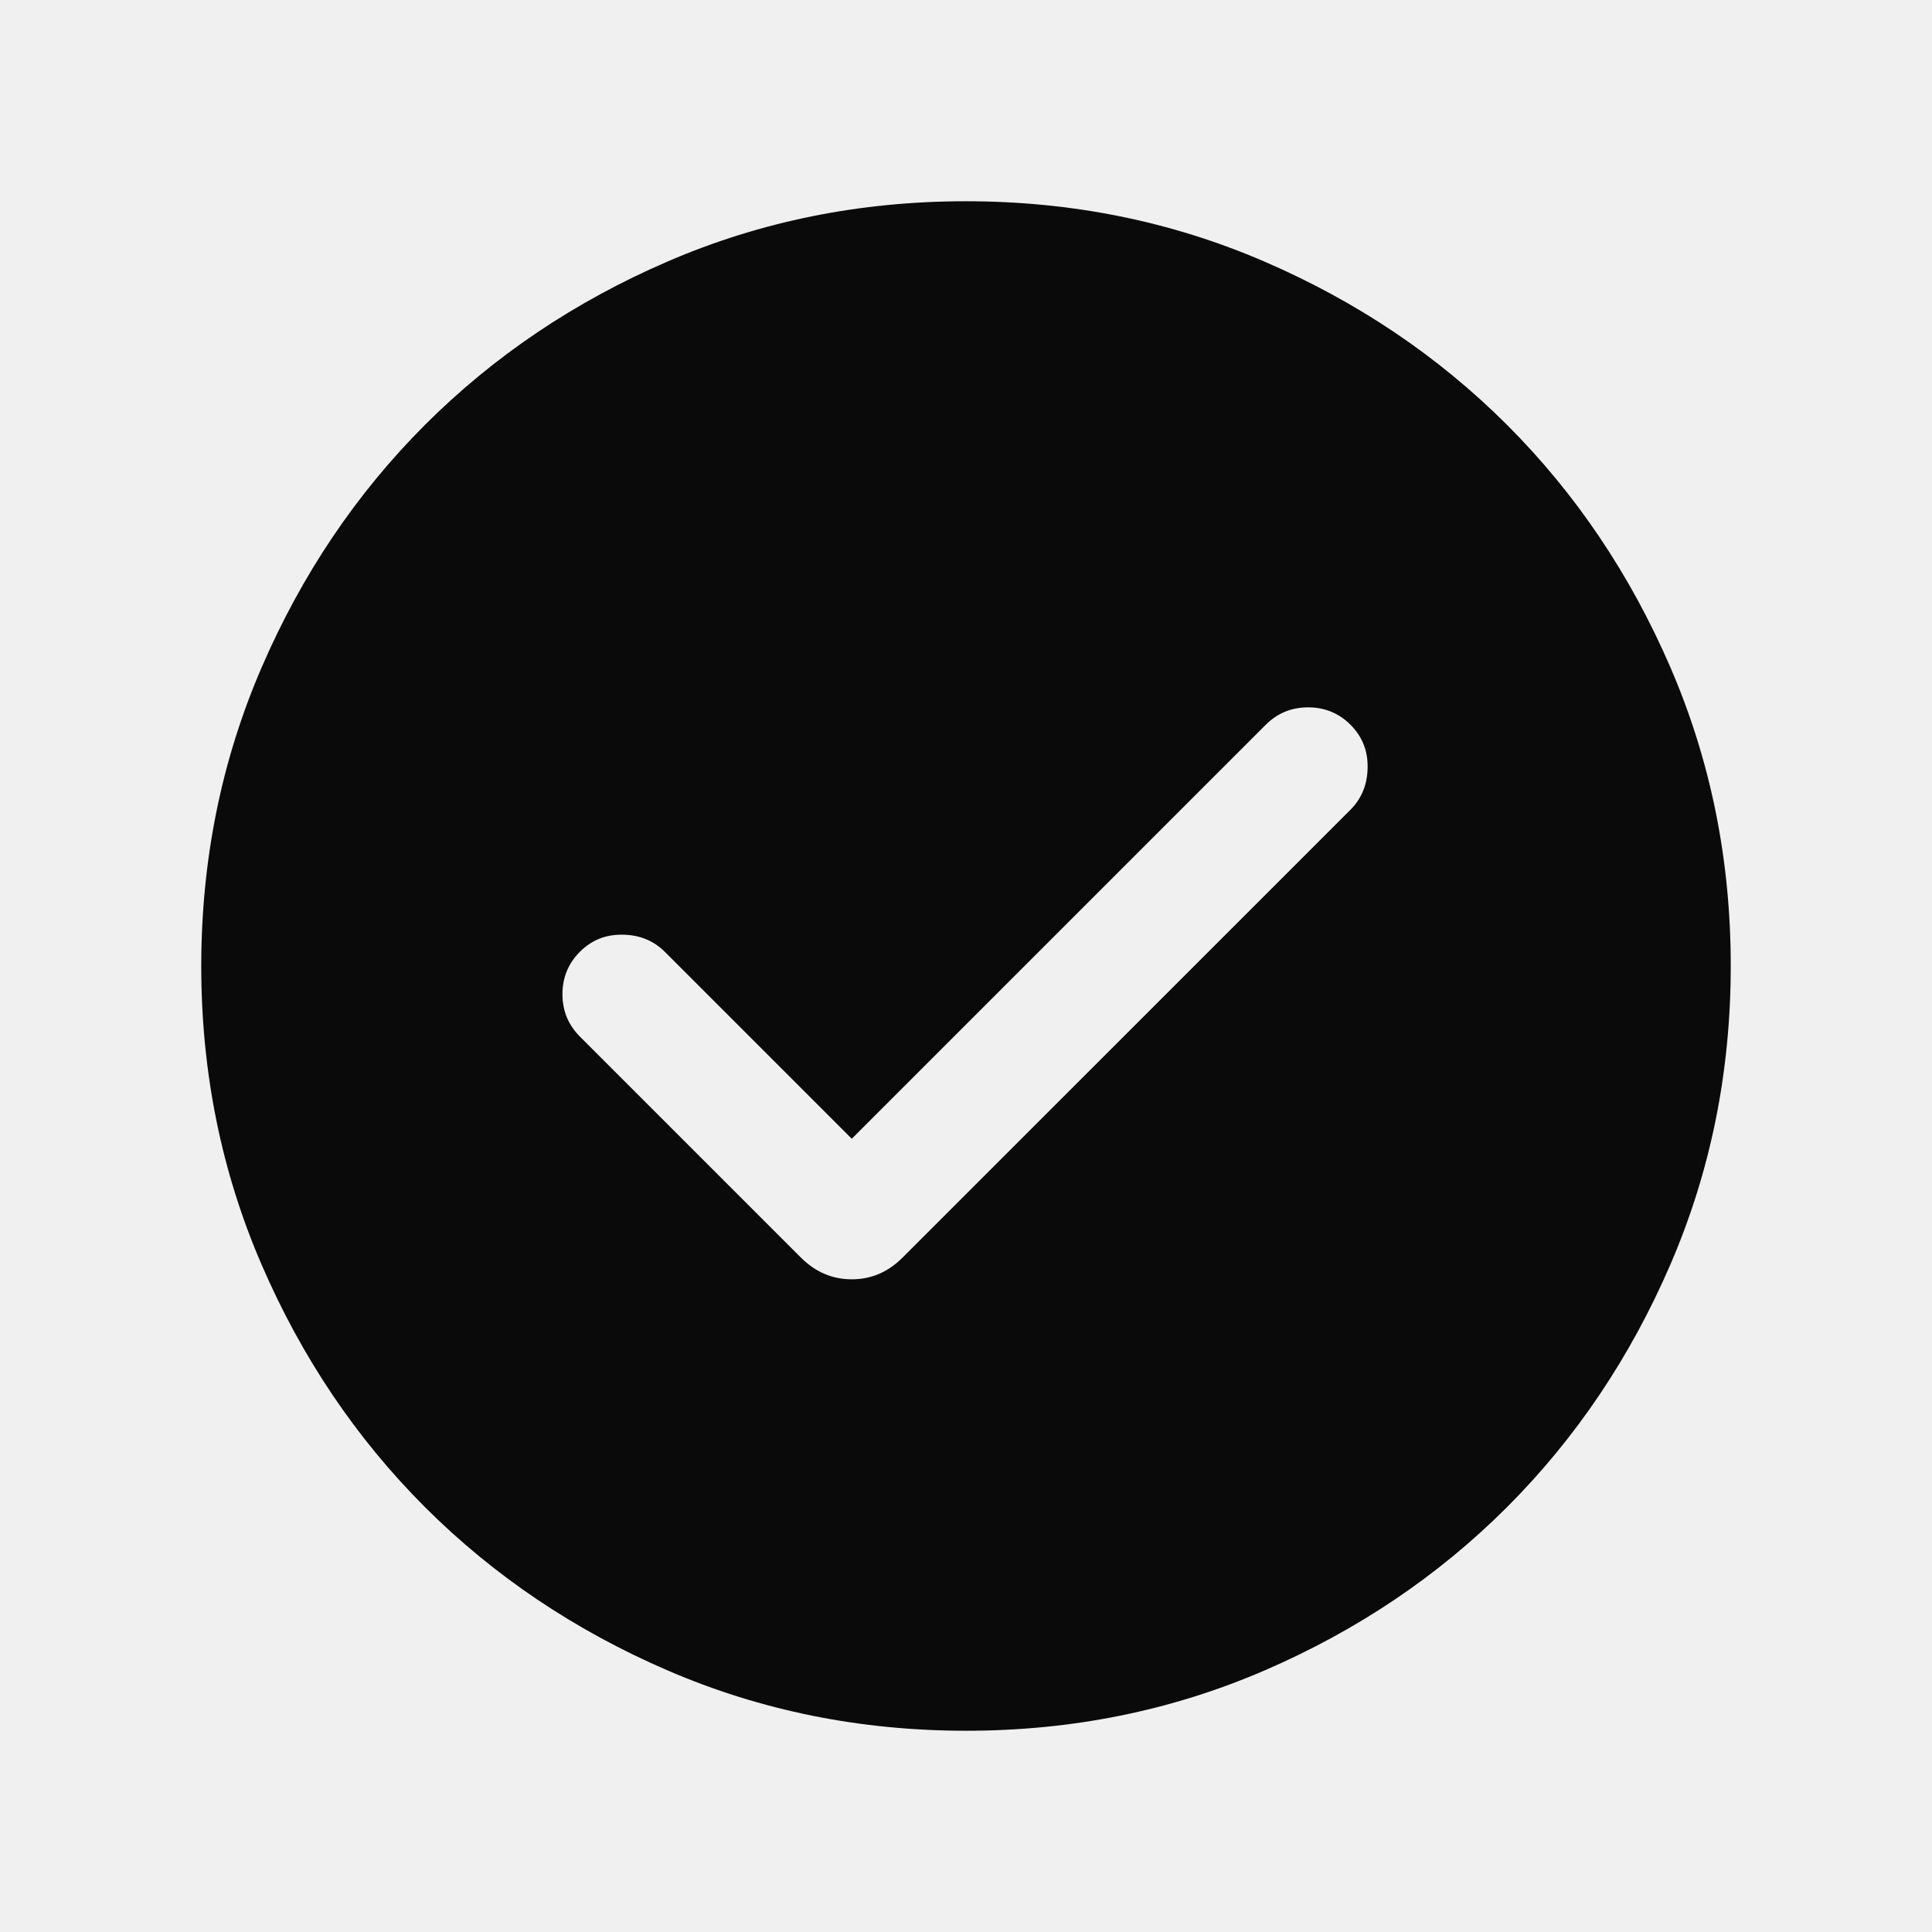
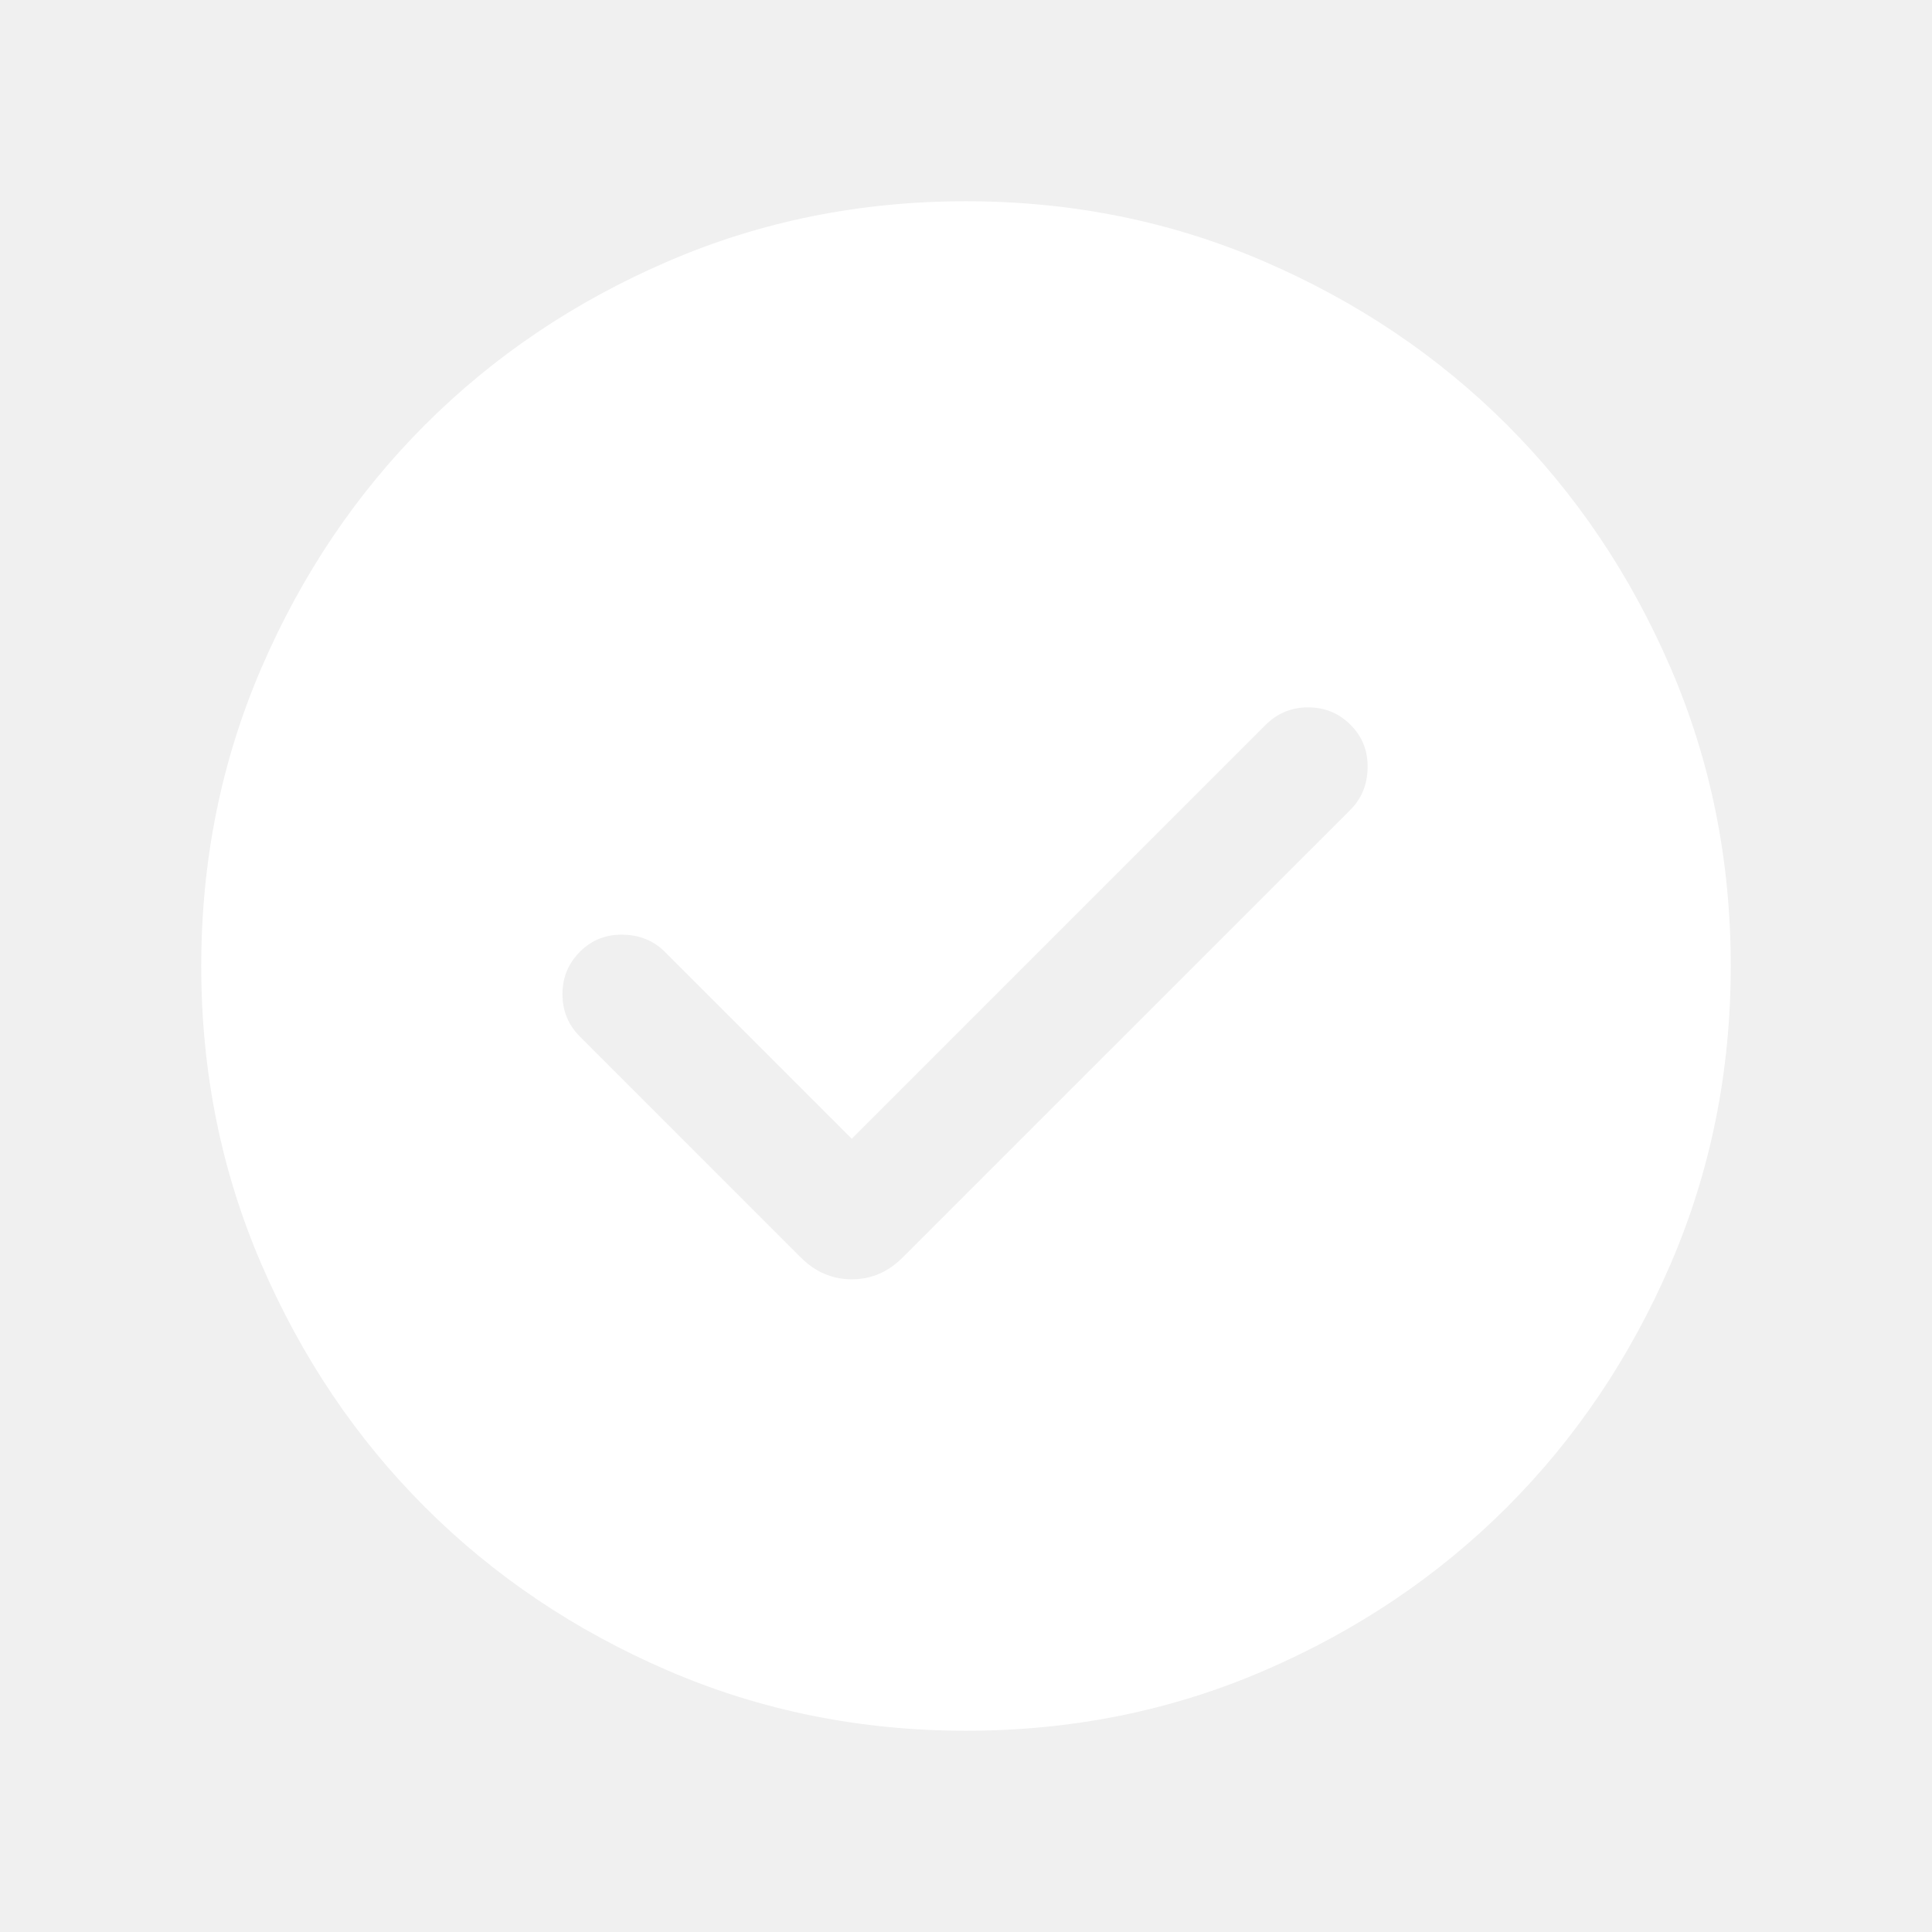
<svg xmlns="http://www.w3.org/2000/svg" width="24" height="24" viewBox="0 0 24 24" fill="none">
-   <path d="M10.581 14.146L8.258 11.823C8.119 11.685 7.945 11.614 7.736 11.611C7.526 11.607 7.349 11.678 7.204 11.823C7.059 11.968 6.987 12.144 6.987 12.35C6.987 12.556 7.059 12.732 7.204 12.877L9.948 15.621C10.129 15.802 10.34 15.892 10.581 15.892C10.822 15.892 11.033 15.802 11.213 15.621L16.777 10.058C16.915 9.919 16.986 9.745 16.989 9.536C16.993 9.326 16.922 9.149 16.777 9.004C16.632 8.859 16.456 8.787 16.25 8.787C16.044 8.787 15.868 8.859 15.723 9.004L10.581 14.146ZM12.002 21.5C10.688 21.5 9.453 21.251 8.296 20.752C7.14 20.253 6.135 19.577 5.279 18.722C4.424 17.867 3.747 16.862 3.248 15.706C2.749 14.55 2.5 13.316 2.5 12.002C2.5 10.688 2.749 9.453 3.248 8.296C3.747 7.14 4.423 6.135 5.278 5.279C6.133 4.424 7.138 3.747 8.294 3.248C9.45 2.749 10.684 2.5 11.998 2.5C13.312 2.5 14.547 2.749 15.704 3.248C16.86 3.747 17.865 4.423 18.721 5.278C19.576 6.133 20.253 7.138 20.752 8.294C21.251 9.45 21.5 10.684 21.5 11.998C21.5 13.312 21.251 14.547 20.752 15.704C20.253 16.86 19.577 17.865 18.722 18.721C17.867 19.576 16.862 20.253 15.706 20.752C14.55 21.251 13.316 21.5 12.002 21.5Z" fill="#0A0A0B" />
+   <path d="M10.581 14.146L8.258 11.823C8.119 11.685 7.945 11.614 7.736 11.611C7.526 11.607 7.349 11.678 7.204 11.823C7.059 11.968 6.987 12.144 6.987 12.35C6.987 12.556 7.059 12.732 7.204 12.877L9.948 15.621C10.129 15.802 10.34 15.892 10.581 15.892C10.822 15.892 11.033 15.802 11.213 15.621L16.777 10.058C16.915 9.919 16.986 9.745 16.989 9.536C16.993 9.326 16.922 9.149 16.777 9.004C16.632 8.859 16.456 8.787 16.25 8.787C16.044 8.787 15.868 8.859 15.723 9.004L10.581 14.146ZM12.002 21.5C10.688 21.5 9.453 21.251 8.296 20.752C7.14 20.253 6.135 19.577 5.279 18.722C4.424 17.867 3.747 16.862 3.248 15.706C2.749 14.55 2.5 13.316 2.5 12.002C2.5 10.688 2.749 9.453 3.248 8.296C3.747 7.14 4.423 6.135 5.278 5.279C6.133 4.424 7.138 3.747 8.294 3.248C9.45 2.749 10.684 2.5 11.998 2.5C13.312 2.5 14.547 2.749 15.704 3.248C16.86 3.747 17.865 4.423 18.721 5.278C19.576 6.133 20.253 7.138 20.752 8.294C21.251 9.45 21.5 10.684 21.5 11.998C21.5 13.312 21.251 14.547 20.752 15.704C20.253 16.86 19.577 17.865 18.722 18.721C17.867 19.576 16.862 20.253 15.706 20.752C14.55 21.251 13.316 21.5 12.002 21.5Z" fill="white" />
</svg>
